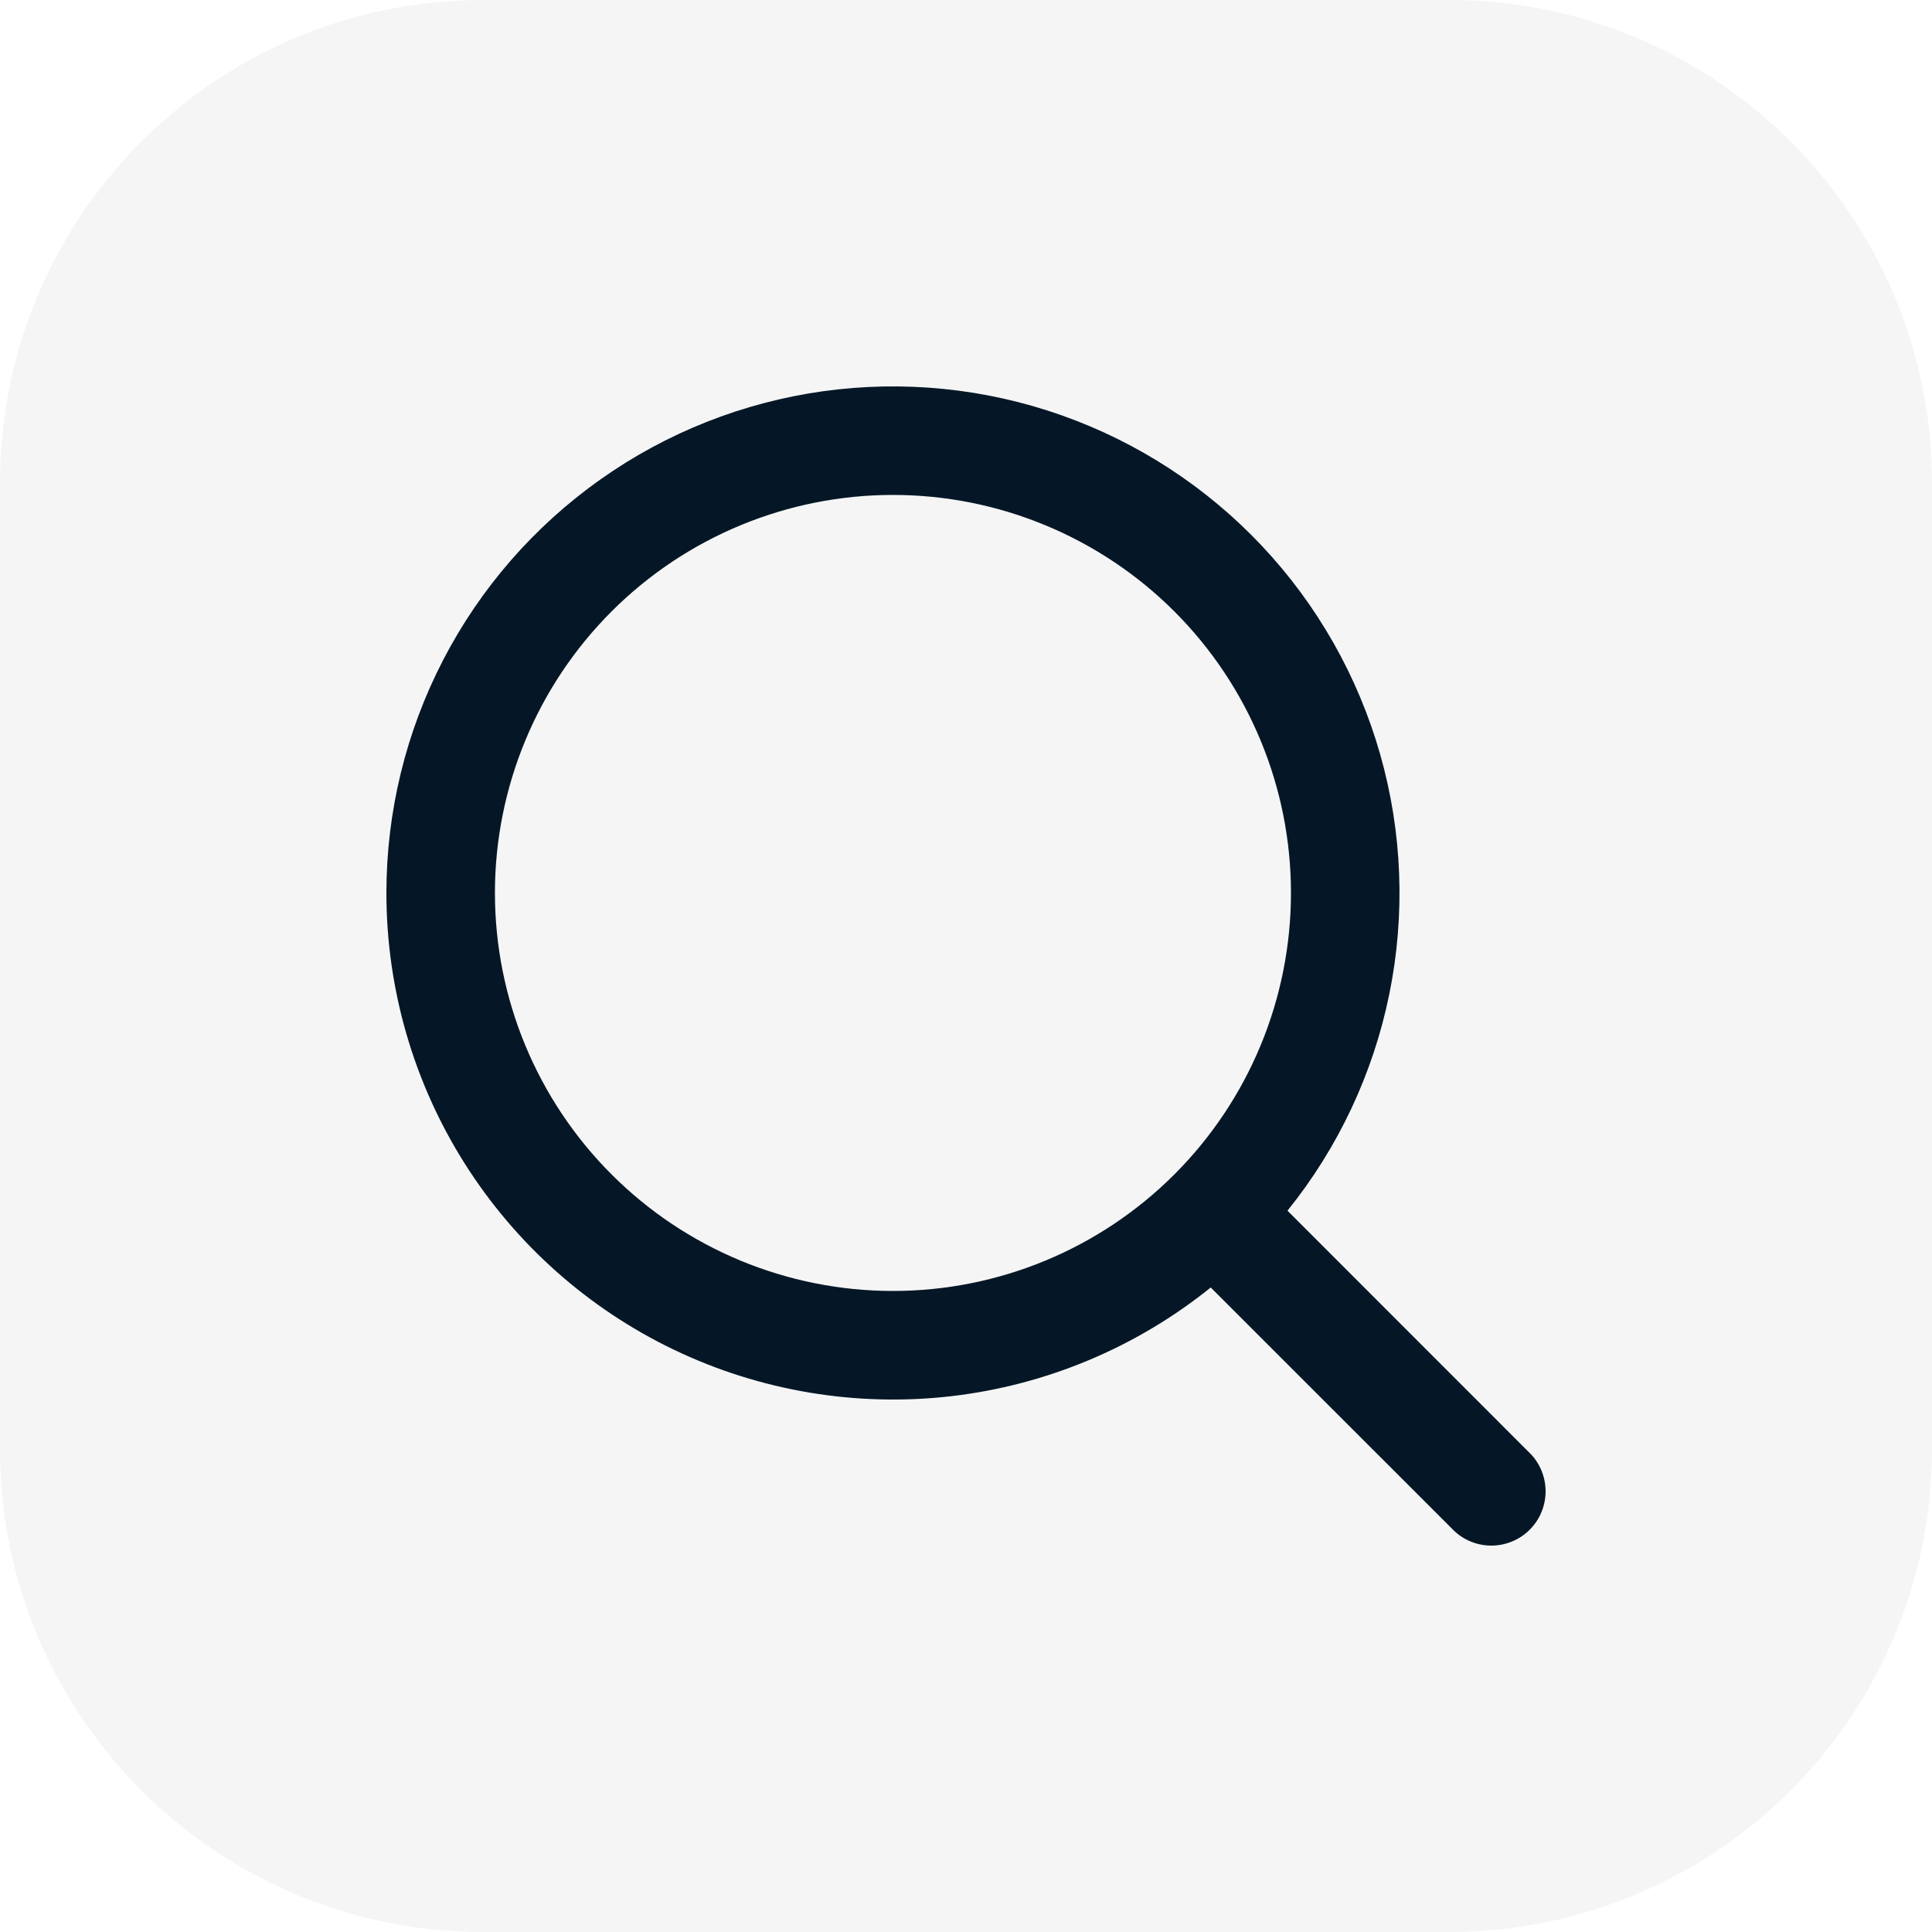
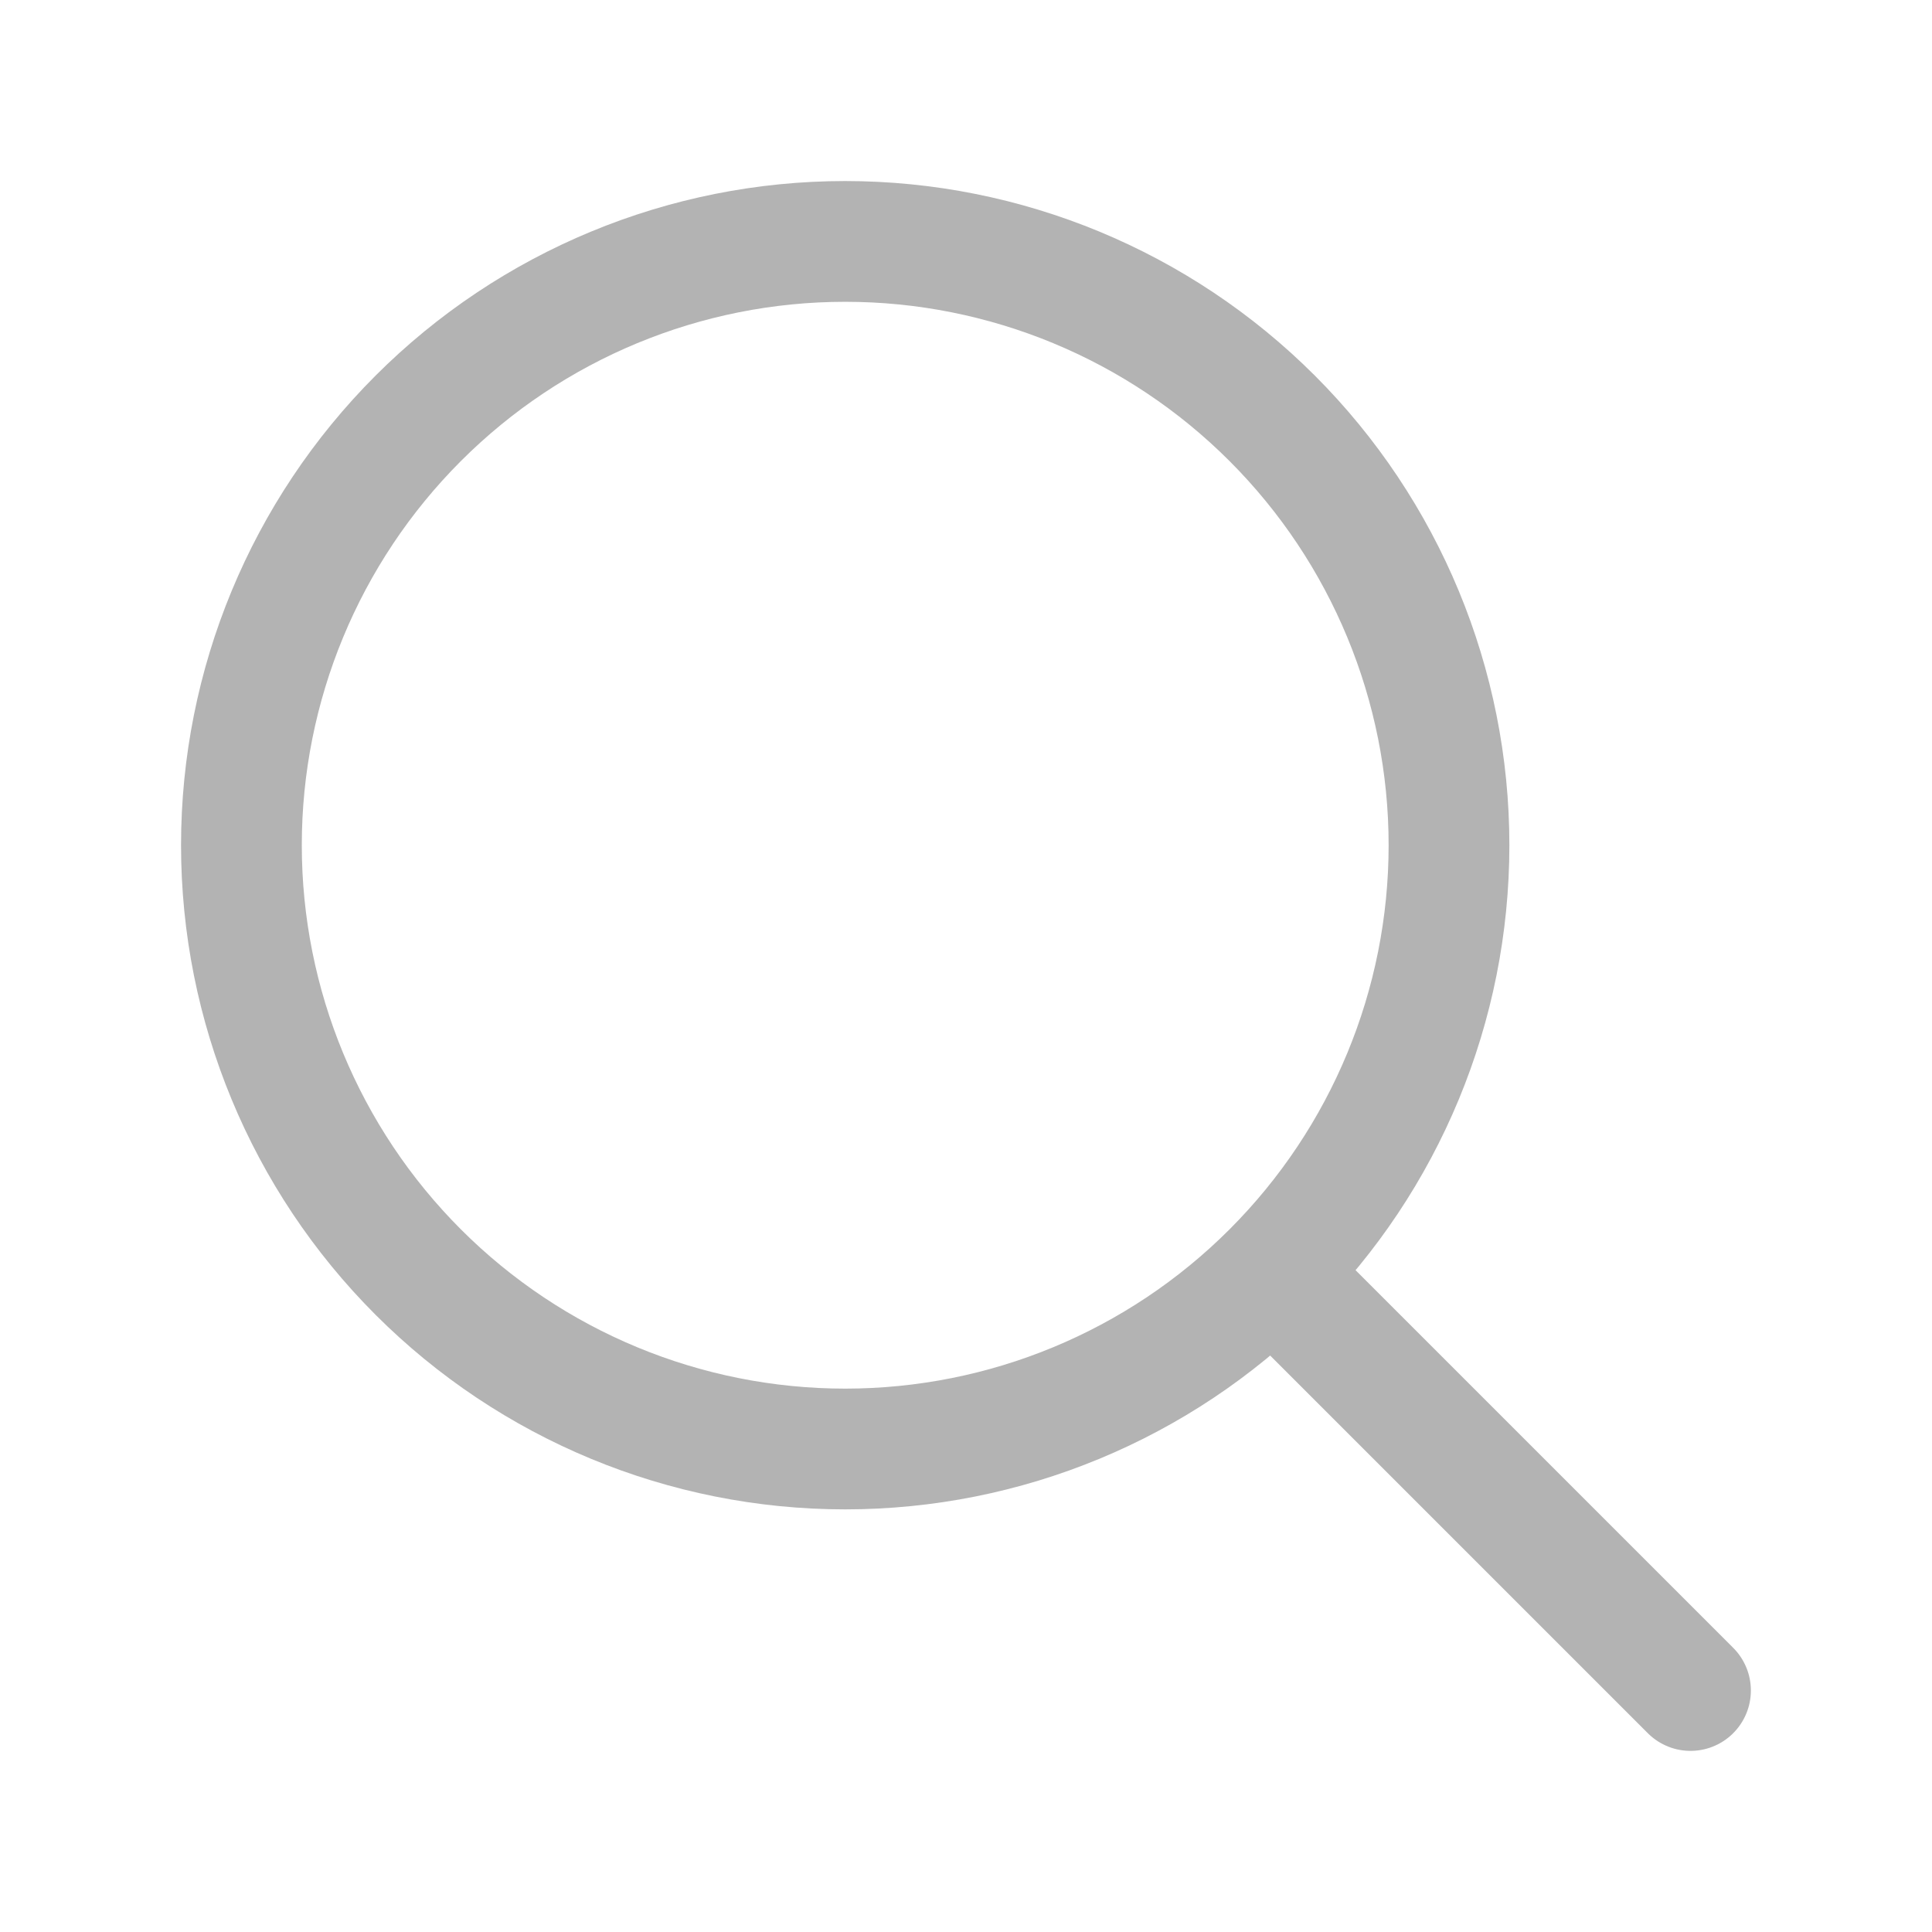
- <svg xmlns="http://www.w3.org/2000/svg" width="40" height="40" viewBox="0 0 40 40" fill="none">
-   <rect width="40" height="40" rx="10" fill="#F5F5F5" />
-   <path fill-rule="evenodd" clip-rule="evenodd" d="M18.488 10.247C16.302 10.247 14.206 11.115 12.661 12.66C11.116 14.206 10.247 16.302 10.247 18.487C10.247 20.673 11.116 22.769 12.661 24.314C14.206 25.86 16.302 26.728 18.488 26.728C20.673 26.728 22.769 25.86 24.315 24.314C25.86 22.769 26.728 20.673 26.728 18.487C26.728 16.302 25.86 14.206 24.315 12.66C22.769 11.115 20.673 10.247 18.488 10.247ZM8 18.487C8 16.81 8.402 15.158 9.173 13.668C9.944 12.178 11.061 10.896 12.43 9.927C13.798 8.958 15.38 8.332 17.041 8.1C18.702 7.869 20.394 8.039 21.976 8.597C23.557 9.155 24.982 10.084 26.13 11.306C27.279 12.528 28.117 14.008 28.576 15.621C29.034 17.234 29.099 18.934 28.765 20.577C28.431 22.221 27.708 23.76 26.656 25.066L31.642 30.054C31.753 30.157 31.841 30.281 31.903 30.419C31.964 30.557 31.997 30.706 32 30.857C32.002 31.007 31.975 31.157 31.918 31.297C31.862 31.437 31.778 31.564 31.671 31.671C31.564 31.778 31.437 31.862 31.297 31.918C31.157 31.975 31.007 32.002 30.857 32C30.706 31.997 30.557 31.964 30.419 31.903C30.281 31.841 30.157 31.753 30.054 31.642L25.067 26.656C23.526 27.897 21.665 28.677 19.7 28.906C17.735 29.134 15.745 28.802 13.96 27.948C12.175 27.094 10.669 25.752 9.614 24.078C8.559 22.404 8 20.466 8 18.487Z" fill="#051726" />
+ <svg xmlns="http://www.w3.org/2000/svg" width="24" height="24" viewBox="0 0 24 24" fill="none">
+   <path d="M21 21L15.803 15.803M15.803 15.803C17.21 14.396 18 12.489 18 10.499C18 8.51 17.21 6.603 15.803 5.196C14.396 3.789 12.489 2.999 10.499 2.999C8.51 2.999 6.603 3.789 5.196 5.196C3.789 6.603 2.999 8.51 2.999 10.499C2.999 12.489 3.789 14.396 5.196 15.803C6.603 17.21 8.51 18 10.499 18C12.489 18 14.396 17.21 15.803 15.803V15.803Z" stroke="#B3B3B3" stroke-width="1.5" stroke-linecap="round" stroke-linejoin="round" />
</svg>
